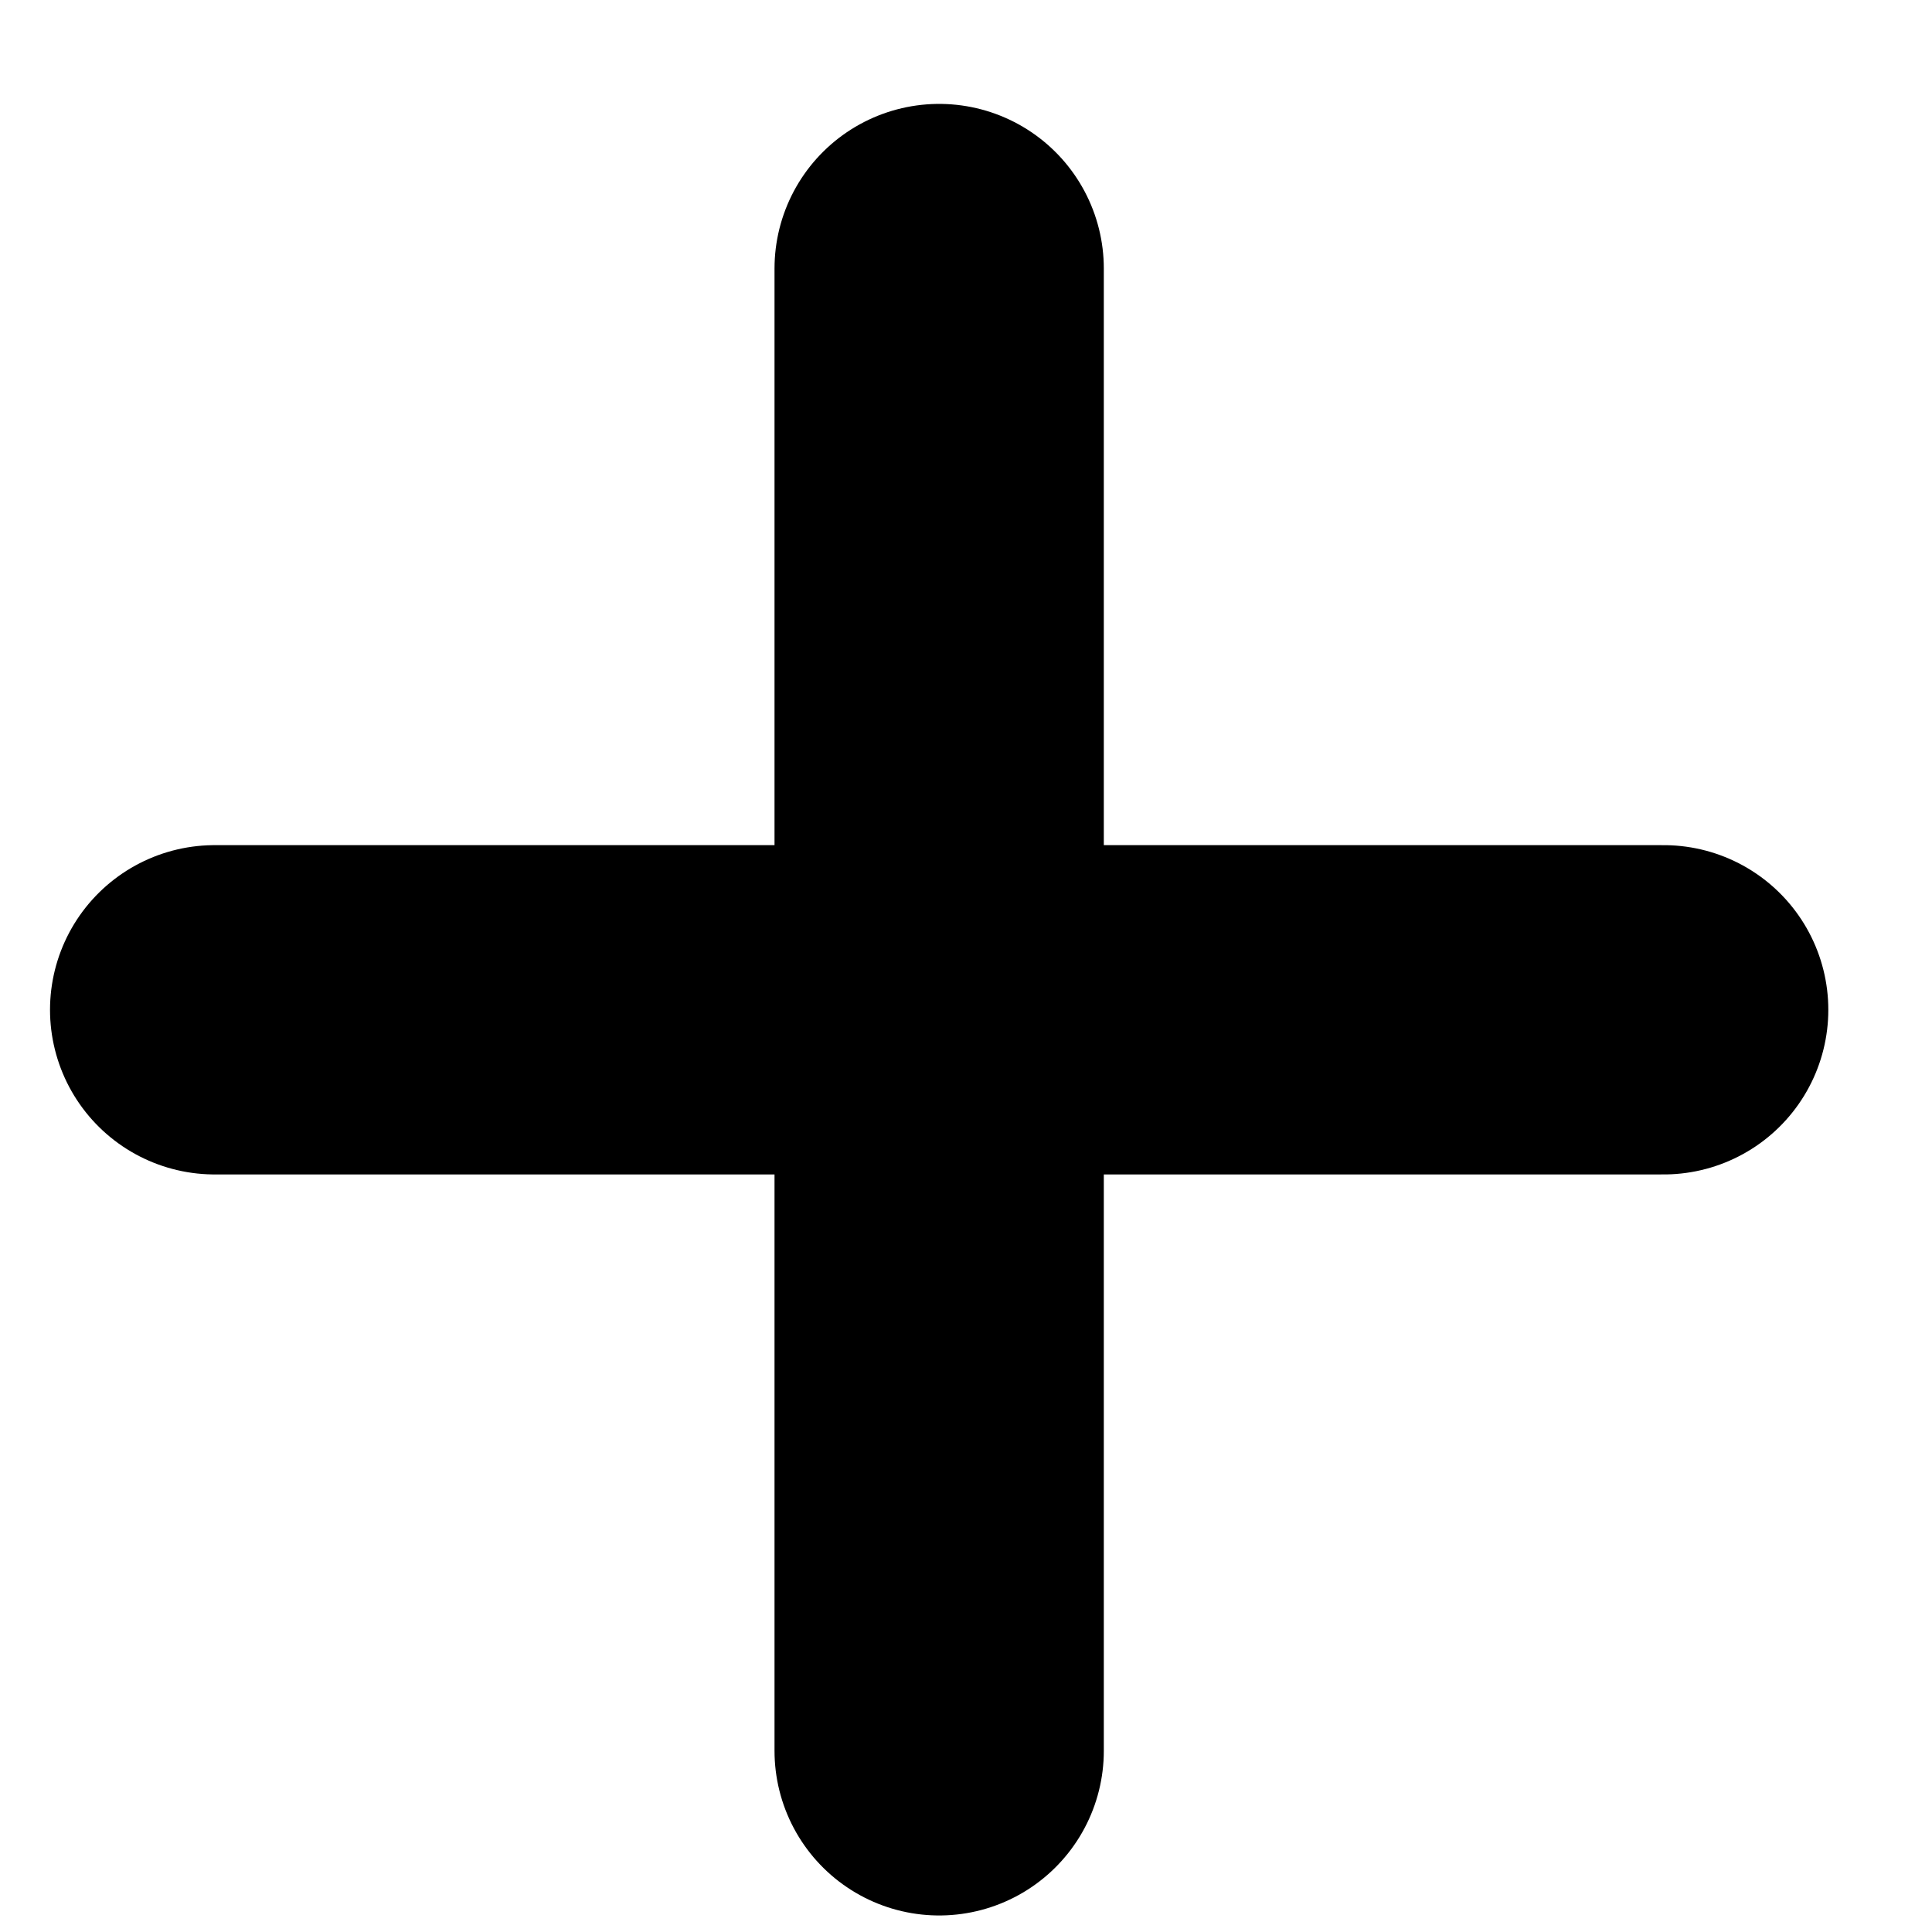
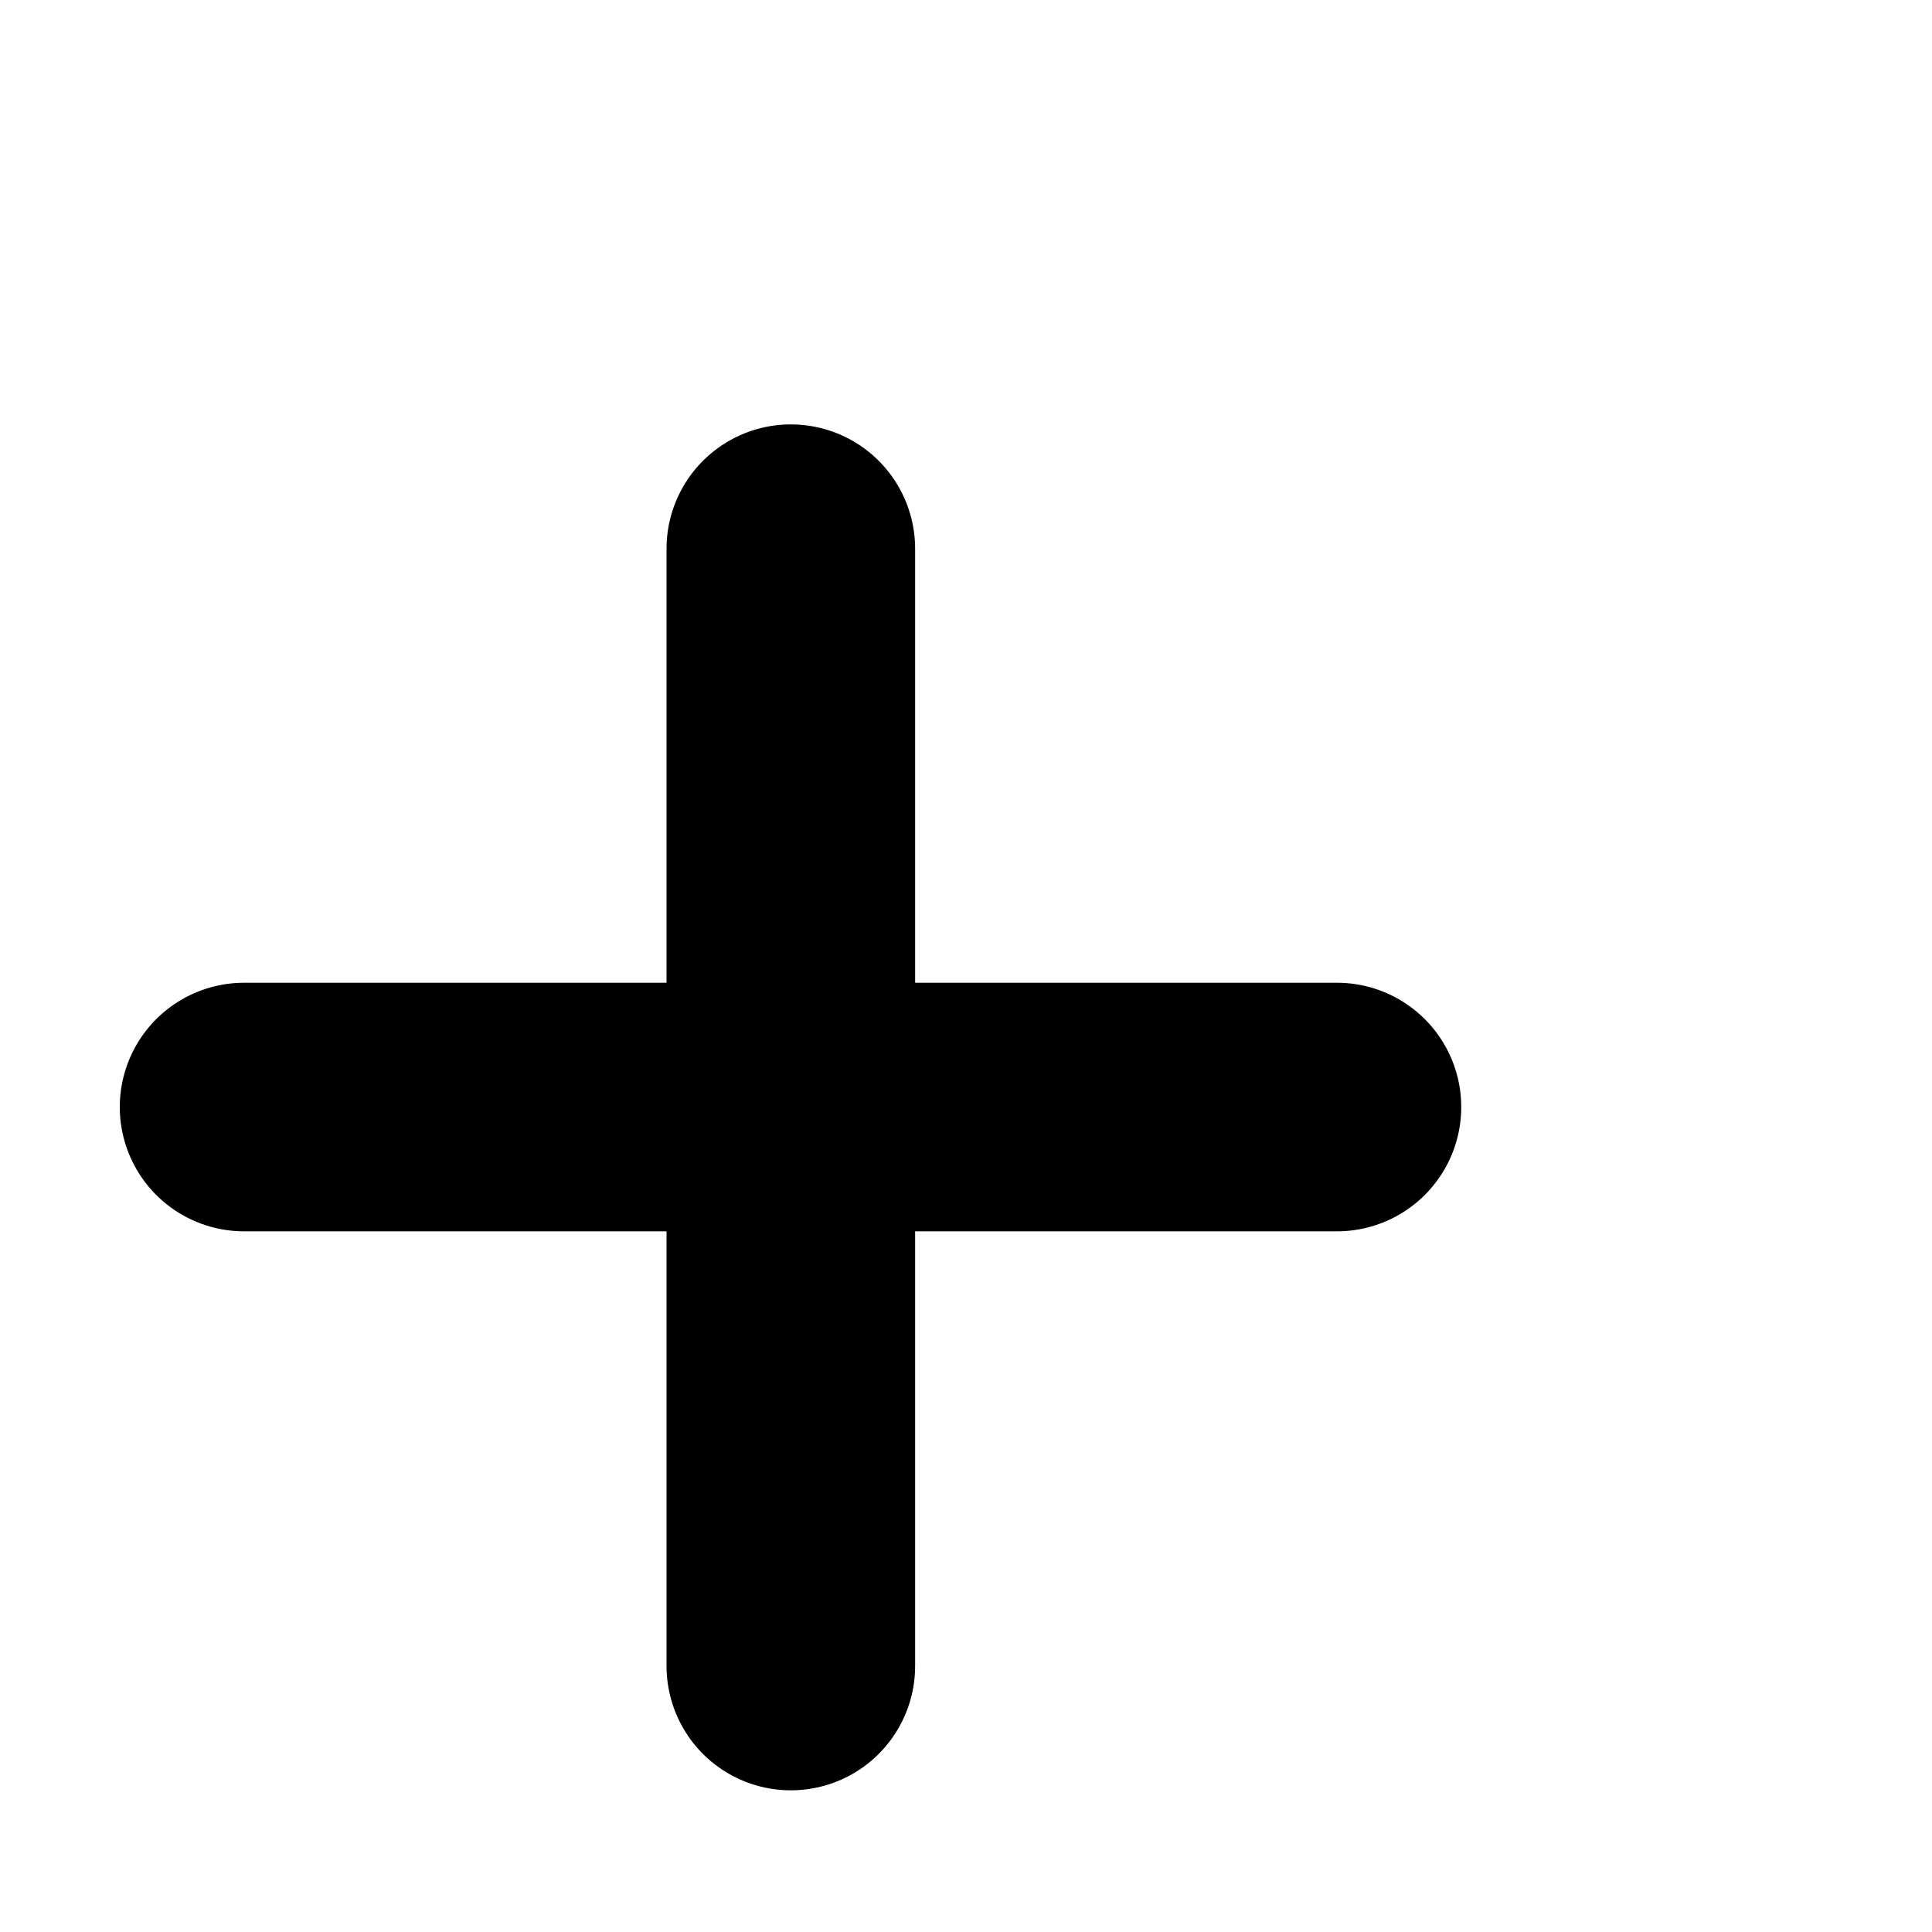
- <svg xmlns="http://www.w3.org/2000/svg" width="9" height="9" viewBox="0 0 9 9" fill="none">
-   <path d="M4.375 1.251V8.156" stroke="black" stroke-width="1.534" stroke-linecap="round" stroke-linejoin="round" />
-   <path d="M1 4.704H7.75" stroke="black" stroke-width="1.534" stroke-linecap="round" stroke-linejoin="round" />
+ <svg xmlns="http://www.w3.org/2000/svg" width="3" height="3" viewBox="0 0 3 3" fill="none">
+   <path d="M1.228 0.852V2.587" stroke="black" stroke-width="0.386" stroke-linecap="round" stroke-linejoin="round" />
+   <path d="M0.379 1.719H2.076" stroke="black" stroke-width="0.386" stroke-linecap="round" stroke-linejoin="round" />
</svg>
